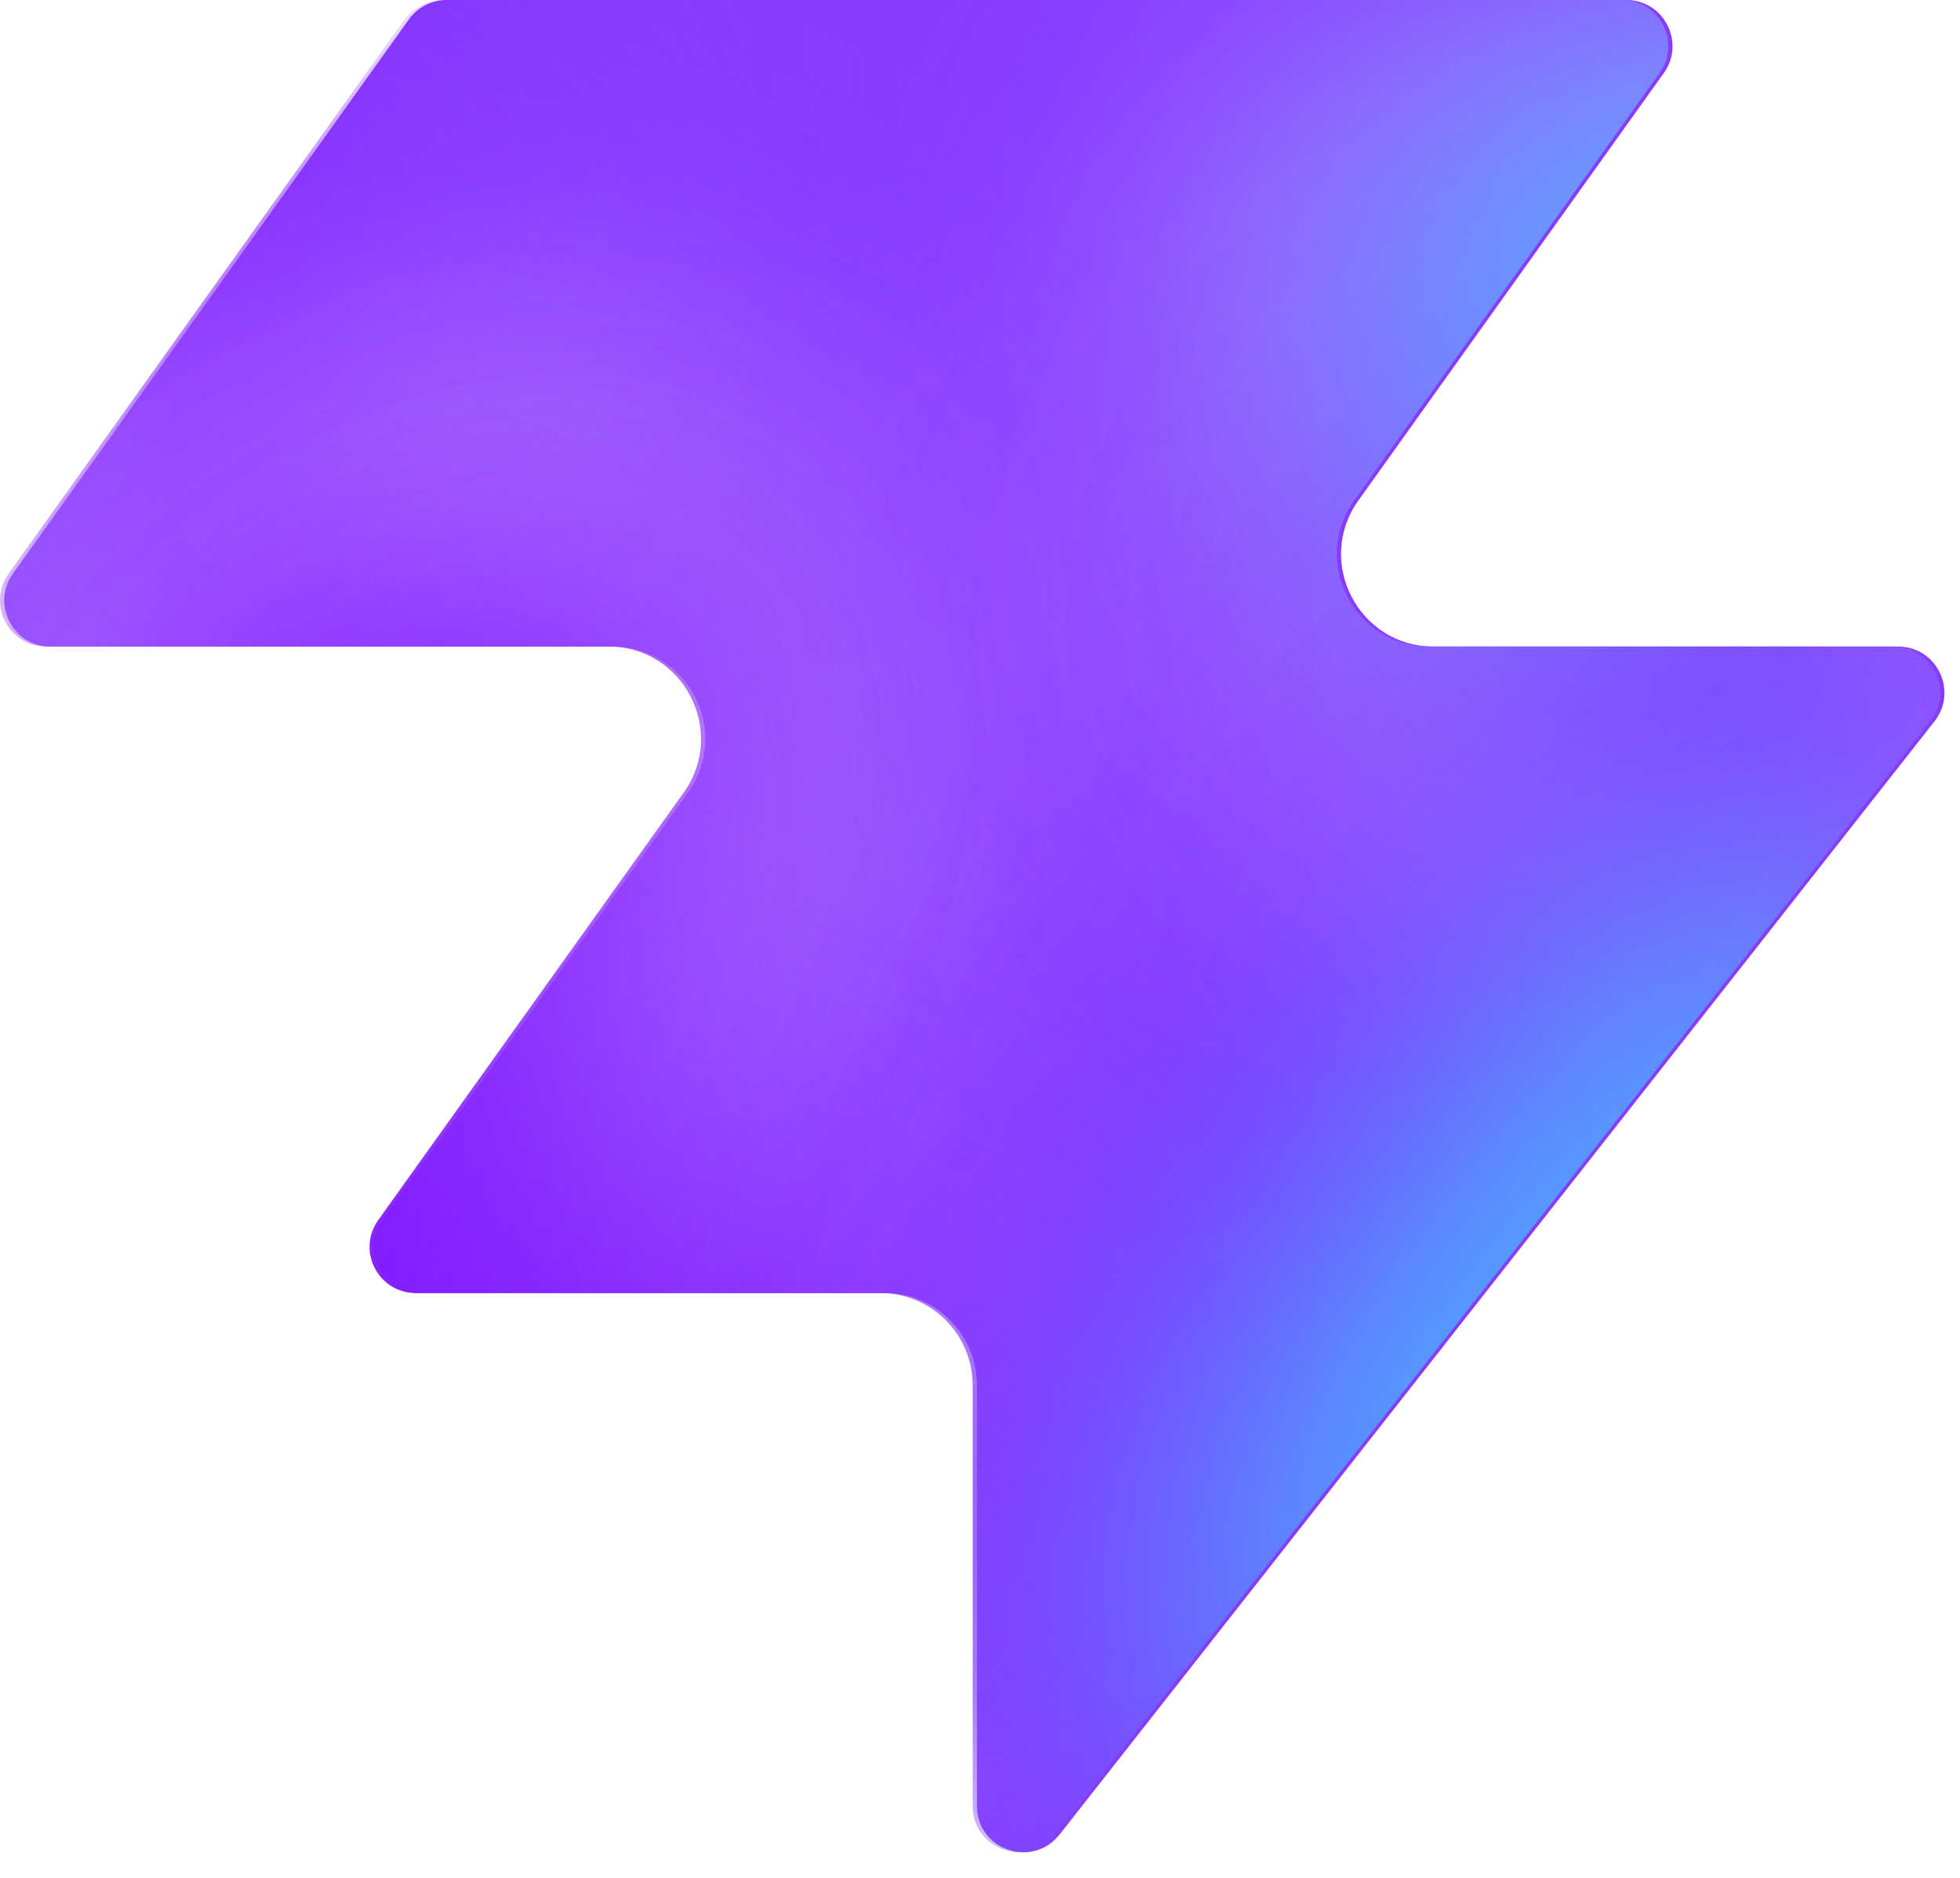
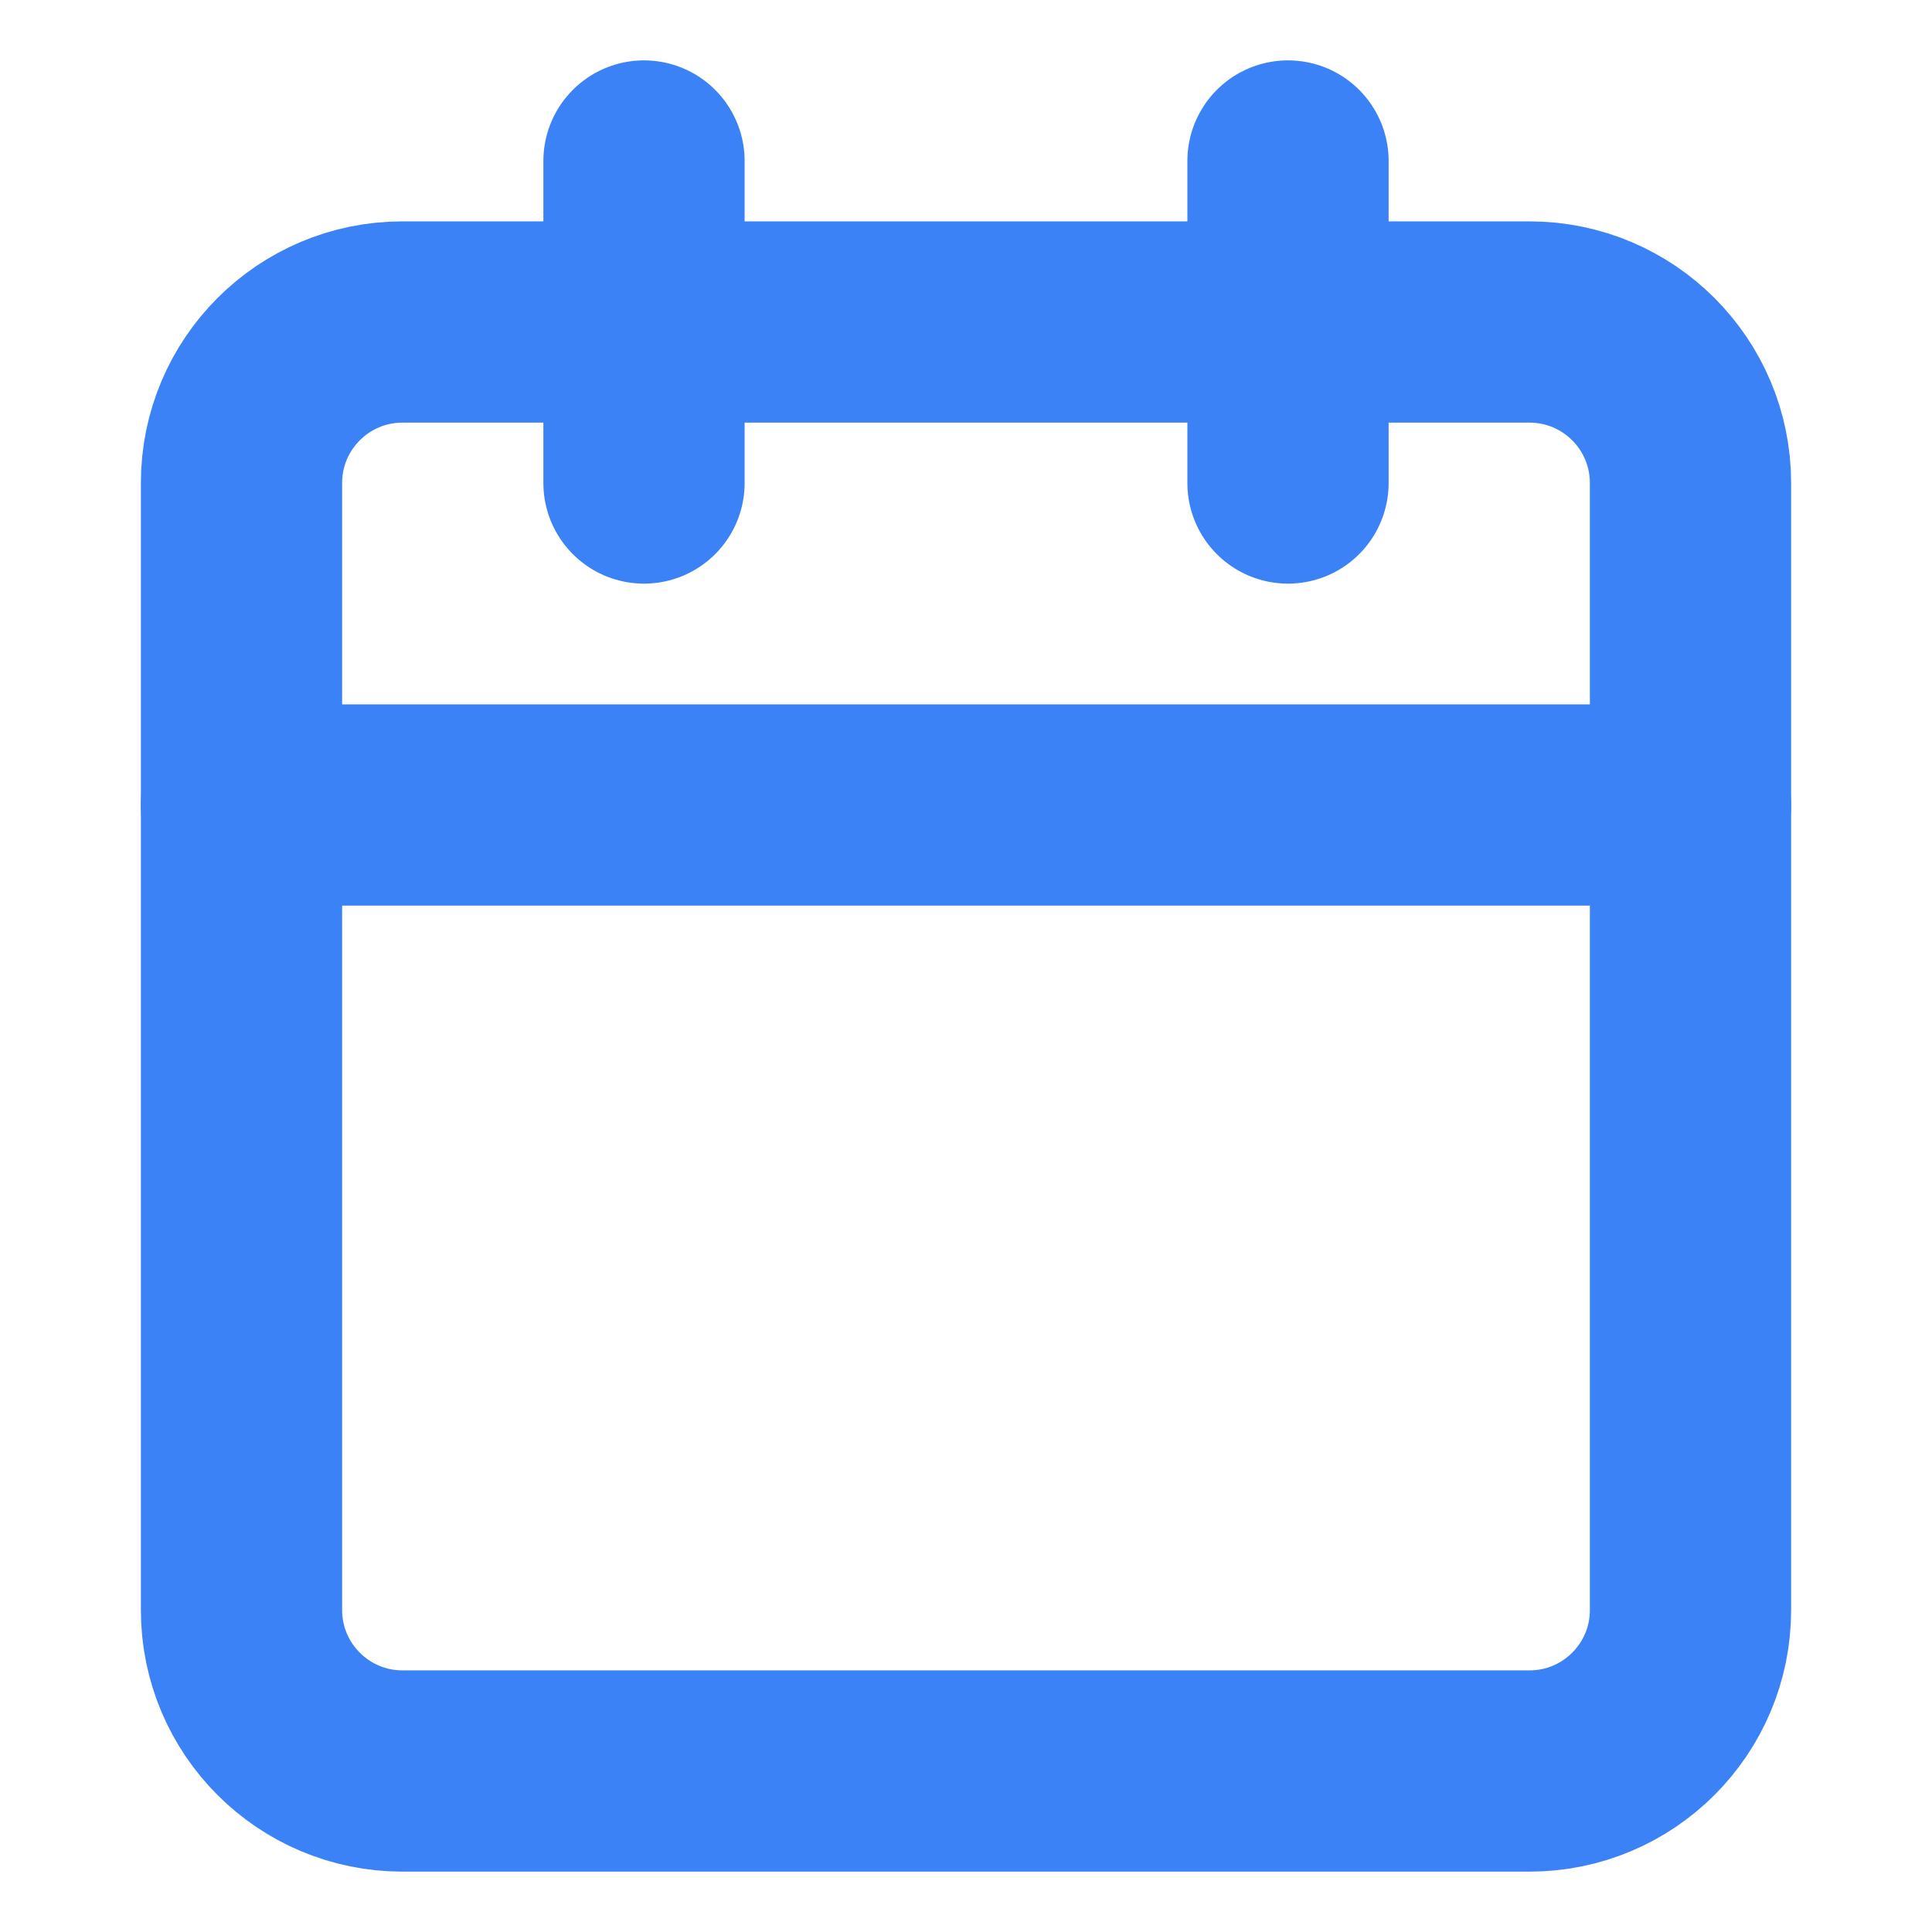
- <svg xmlns="http://www.w3.org/2000/svg" width="48" height="46" fill="none" viewBox="0 0 48 46">
-   <path fill="#863bff" d="M25.946 44.938c-.664.845-2.021.375-2.021-.698V33.937a2.26 2.26 0 0 0-2.262-2.262H10.287c-.92 0-1.456-1.04-.92-1.788l7.48-10.471c1.07-1.497 0-3.578-1.842-3.578H1.237c-.92 0-1.456-1.04-.92-1.788L10.013.474c.214-.297.556-.474.92-.474h28.894c.92 0 1.456 1.04.92 1.788l-7.48 10.471c-1.07 1.498 0 3.579 1.842 3.579h11.377c.943 0 1.473 1.088.89 1.83L25.947 44.94z" style="fill:#863bff;fill:color(display-p3 .525 .23 1);fill-opacity:1" />
-   <mask id="a" width="48" height="46" x="0" y="0" maskUnits="userSpaceOnUse" style="mask-type:alpha">
-     <path fill="#000" d="M25.842 44.938c-.664.844-2.021.375-2.021-.698V33.937a2.26 2.26 0 0 0-2.262-2.262H10.183c-.92 0-1.456-1.04-.92-1.788l7.48-10.471c1.07-1.498 0-3.579-1.842-3.579H1.133c-.92 0-1.456-1.04-.92-1.787L9.91.473c.214-.297.556-.474.92-.474h28.894c.92 0 1.456 1.04.92 1.788l-7.48 10.471c-1.07 1.498 0 3.578 1.842 3.578h11.377c.943 0 1.473 1.088.89 1.832L25.843 44.94z" style="fill:#000;fill-opacity:1" />
-   </mask>
-   <g mask="url(#a)">
-     <g filter="url(#b)">
-       <ellipse cx="5.508" cy="14.704" fill="#ede6ff" rx="5.508" ry="14.704" style="fill:#ede6ff;fill:color(display-p3 .927 .903 1);fill-opacity:1" transform="matrix(.00324 1 1 -.00324 -4.47 31.516)" />
-     </g>
-     <g filter="url(#c)">
-       <ellipse cx="10.399" cy="29.851" fill="#ede6ff" rx="10.399" ry="29.851" style="fill:#ede6ff;fill:color(display-p3 .927 .903 1);fill-opacity:1" transform="matrix(.00324 1 1 -.00324 -39.328 7.883)" />
-     </g>
-     <g filter="url(#d)">
-       <ellipse cx="5.508" cy="30.487" fill="#7e14ff" rx="5.508" ry="30.487" style="fill:#7e14ff;fill:color(display-p3 .492 .077 1);fill-opacity:1" transform="rotate(89.814 -25.913 -14.639)scale(1 -1)" />
-     </g>
-     <g filter="url(#e)">
-       <ellipse cx="5.508" cy="30.599" fill="#7e14ff" rx="5.508" ry="30.599" style="fill:#7e14ff;fill:color(display-p3 .492 .077 1);fill-opacity:1" transform="rotate(89.814 -32.644 -3.334)scale(1 -1)" />
-     </g>
-     <g filter="url(#f)">
-       <ellipse cx="5.508" cy="30.599" fill="#7e14ff" rx="5.508" ry="30.599" style="fill:#7e14ff;fill:color(display-p3 .492 .077 1);fill-opacity:1" transform="matrix(.00324 1 1 -.00324 -34.34 30.47)" />
-     </g>
-     <g filter="url(#g)">
-       <ellipse cx="14.072" cy="22.078" fill="#ede6ff" rx="14.072" ry="22.078" style="fill:#ede6ff;fill:color(display-p3 .927 .903 1);fill-opacity:1" transform="rotate(93.35 24.506 48.493)scale(-1 1)" />
-     </g>
-     <g filter="url(#h)">
-       <ellipse cx="3.47" cy="21.501" fill="#7e14ff" rx="3.47" ry="21.501" style="fill:#7e14ff;fill:color(display-p3 .492 .077 1);fill-opacity:1" transform="rotate(89.009 28.708 47.59)scale(-1 1)" />
-     </g>
-     <g filter="url(#i)">
-       <ellipse cx="3.47" cy="21.501" fill="#7e14ff" rx="3.47" ry="21.501" style="fill:#7e14ff;fill:color(display-p3 .492 .077 1);fill-opacity:1" transform="rotate(89.009 28.708 47.59)scale(-1 1)" />
-     </g>
-     <g filter="url(#j)">
-       <ellipse cx=".387" cy="8.972" fill="#7e14ff" rx="4.407" ry="29.108" style="fill:#7e14ff;fill:color(display-p3 .492 .077 1);fill-opacity:1" transform="rotate(39.51 .387 8.972)" />
-     </g>
-     <g filter="url(#k)">
-       <ellipse cx="47.523" cy="-6.092" fill="#7e14ff" rx="4.407" ry="29.108" style="fill:#7e14ff;fill:color(display-p3 .492 .077 1);fill-opacity:1" transform="rotate(37.892 47.523 -6.092)" />
-     </g>
-     <g filter="url(#l)">
-       <ellipse cx="41.412" cy="6.333" fill="#47bfff" rx="5.971" ry="9.665" style="fill:#47bfff;fill:color(display-p3 .28 .748 1);fill-opacity:1" transform="rotate(37.892 41.412 6.333)" />
-     </g>
-     <g filter="url(#m)">
-       <ellipse cx="-1.879" cy="38.332" fill="#7e14ff" rx="4.407" ry="29.108" style="fill:#7e14ff;fill:color(display-p3 .492 .077 1);fill-opacity:1" transform="rotate(37.892 -1.88 38.332)" />
-     </g>
-     <g filter="url(#n)">
-       <ellipse cx="-1.879" cy="38.332" fill="#7e14ff" rx="4.407" ry="29.108" style="fill:#7e14ff;fill:color(display-p3 .492 .077 1);fill-opacity:1" transform="rotate(37.892 -1.88 38.332)" />
-     </g>
-     <g filter="url(#o)">
-       <ellipse cx="35.651" cy="29.907" fill="#7e14ff" rx="4.407" ry="29.108" style="fill:#7e14ff;fill:color(display-p3 .492 .077 1);fill-opacity:1" transform="rotate(37.892 35.651 29.907)" />
-     </g>
-     <g filter="url(#p)">
-       <ellipse cx="38.418" cy="32.4" fill="#47bfff" rx="5.971" ry="15.297" style="fill:#47bfff;fill:color(display-p3 .28 .748 1);fill-opacity:1" transform="rotate(37.892 38.418 32.4)" />
-     </g>
-   </g>
-   <defs>
-     <filter id="b" width="60.045" height="41.654" x="-19.77" y="16.149" color-interpolation-filters="sRGB" filterUnits="userSpaceOnUse">
-       <feFlood flood-opacity="0" result="BackgroundImageFix" />
-       <feBlend in="SourceGraphic" in2="BackgroundImageFix" result="shape" />
-       <feGaussianBlur result="effect1_foregroundBlur_2002_17158" stdDeviation="7.659" />
-     </filter>
-     <filter id="c" width="90.34" height="51.437" x="-54.613" y="-7.533" color-interpolation-filters="sRGB" filterUnits="userSpaceOnUse">
-       <feFlood flood-opacity="0" result="BackgroundImageFix" />
-       <feBlend in="SourceGraphic" in2="BackgroundImageFix" result="shape" />
-       <feGaussianBlur result="effect1_foregroundBlur_2002_17158" stdDeviation="7.659" />
-     </filter>
-     <filter id="d" width="79.355" height="29.4" x="-49.64" y="2.03" color-interpolation-filters="sRGB" filterUnits="userSpaceOnUse">
-       <feFlood flood-opacity="0" result="BackgroundImageFix" />
-       <feBlend in="SourceGraphic" in2="BackgroundImageFix" result="shape" />
-       <feGaussianBlur result="effect1_foregroundBlur_2002_17158" stdDeviation="4.596" />
-     </filter>
-     <filter id="e" width="79.579" height="29.4" x="-45.045" y="20.029" color-interpolation-filters="sRGB" filterUnits="userSpaceOnUse">
-       <feFlood flood-opacity="0" result="BackgroundImageFix" />
-       <feBlend in="SourceGraphic" in2="BackgroundImageFix" result="shape" />
-       <feGaussianBlur result="effect1_foregroundBlur_2002_17158" stdDeviation="4.596" />
-     </filter>
-     <filter id="f" width="79.579" height="29.4" x="-43.513" y="21.178" color-interpolation-filters="sRGB" filterUnits="userSpaceOnUse">
-       <feFlood flood-opacity="0" result="BackgroundImageFix" />
-       <feBlend in="SourceGraphic" in2="BackgroundImageFix" result="shape" />
-       <feGaussianBlur result="effect1_foregroundBlur_2002_17158" stdDeviation="4.596" />
-     </filter>
-     <filter id="g" width="74.749" height="58.852" x="15.756" y="-17.901" color-interpolation-filters="sRGB" filterUnits="userSpaceOnUse">
-       <feFlood flood-opacity="0" result="BackgroundImageFix" />
-       <feBlend in="SourceGraphic" in2="BackgroundImageFix" result="shape" />
-       <feGaussianBlur result="effect1_foregroundBlur_2002_17158" stdDeviation="7.659" />
-     </filter>
-     <filter id="h" width="61.377" height="25.362" x="23.548" y="2.284" color-interpolation-filters="sRGB" filterUnits="userSpaceOnUse">
-       <feFlood flood-opacity="0" result="BackgroundImageFix" />
-       <feBlend in="SourceGraphic" in2="BackgroundImageFix" result="shape" />
-       <feGaussianBlur result="effect1_foregroundBlur_2002_17158" stdDeviation="4.596" />
-     </filter>
-     <filter id="i" width="61.377" height="25.362" x="23.548" y="2.284" color-interpolation-filters="sRGB" filterUnits="userSpaceOnUse">
-       <feFlood flood-opacity="0" result="BackgroundImageFix" />
-       <feBlend in="SourceGraphic" in2="BackgroundImageFix" result="shape" />
-       <feGaussianBlur result="effect1_foregroundBlur_2002_17158" stdDeviation="4.596" />
-     </filter>
-     <filter id="j" width="56.045" height="63.649" x="-27.636" y="-22.853" color-interpolation-filters="sRGB" filterUnits="userSpaceOnUse">
-       <feFlood flood-opacity="0" result="BackgroundImageFix" />
-       <feBlend in="SourceGraphic" in2="BackgroundImageFix" result="shape" />
-       <feGaussianBlur result="effect1_foregroundBlur_2002_17158" stdDeviation="4.596" />
-     </filter>
-     <filter id="k" width="54.814" height="64.646" x="20.116" y="-38.415" color-interpolation-filters="sRGB" filterUnits="userSpaceOnUse">
-       <feFlood flood-opacity="0" result="BackgroundImageFix" />
-       <feBlend in="SourceGraphic" in2="BackgroundImageFix" result="shape" />
-       <feGaussianBlur result="effect1_foregroundBlur_2002_17158" stdDeviation="4.596" />
-     </filter>
-     <filter id="l" width="33.541" height="35.313" x="24.641" y="-11.323" color-interpolation-filters="sRGB" filterUnits="userSpaceOnUse">
-       <feFlood flood-opacity="0" result="BackgroundImageFix" />
-       <feBlend in="SourceGraphic" in2="BackgroundImageFix" result="shape" />
-       <feGaussianBlur result="effect1_foregroundBlur_2002_17158" stdDeviation="4.596" />
-     </filter>
-     <filter id="m" width="54.814" height="64.646" x="-29.286" y="6.009" color-interpolation-filters="sRGB" filterUnits="userSpaceOnUse">
-       <feFlood flood-opacity="0" result="BackgroundImageFix" />
-       <feBlend in="SourceGraphic" in2="BackgroundImageFix" result="shape" />
-       <feGaussianBlur result="effect1_foregroundBlur_2002_17158" stdDeviation="4.596" />
-     </filter>
-     <filter id="n" width="54.814" height="64.646" x="-29.286" y="6.009" color-interpolation-filters="sRGB" filterUnits="userSpaceOnUse">
-       <feFlood flood-opacity="0" result="BackgroundImageFix" />
-       <feBlend in="SourceGraphic" in2="BackgroundImageFix" result="shape" />
-       <feGaussianBlur result="effect1_foregroundBlur_2002_17158" stdDeviation="4.596" />
-     </filter>
-     <filter id="o" width="54.814" height="64.646" x="8.244" y="-2.416" color-interpolation-filters="sRGB" filterUnits="userSpaceOnUse">
-       <feFlood flood-opacity="0" result="BackgroundImageFix" />
-       <feBlend in="SourceGraphic" in2="BackgroundImageFix" result="shape" />
-       <feGaussianBlur result="effect1_foregroundBlur_2002_17158" stdDeviation="4.596" />
-     </filter>
-     <filter id="p" width="39.409" height="43.623" x="18.713" y="10.588" color-interpolation-filters="sRGB" filterUnits="userSpaceOnUse">
-       <feFlood flood-opacity="0" result="BackgroundImageFix" />
-       <feBlend in="SourceGraphic" in2="BackgroundImageFix" result="shape" />
-       <feGaussianBlur result="effect1_foregroundBlur_2002_17158" stdDeviation="4.596" />
-     </filter>
-   </defs>
+ <svg xmlns="http://www.w3.org/2000/svg" viewBox="0 0 24 24" fill="none" stroke="#3b82f6" stroke-width="2.5" stroke-linecap="round" stroke-linejoin="round">
+   <rect x="3" y="4" width="18" height="18" rx="2" ry="2" />
+   <line x1="16" y1="2" x2="16" y2="6" />
+   <line x1="8" y1="2" x2="8" y2="6" />
+   <line x1="3" y1="10" x2="21" y2="10" />
</svg>
